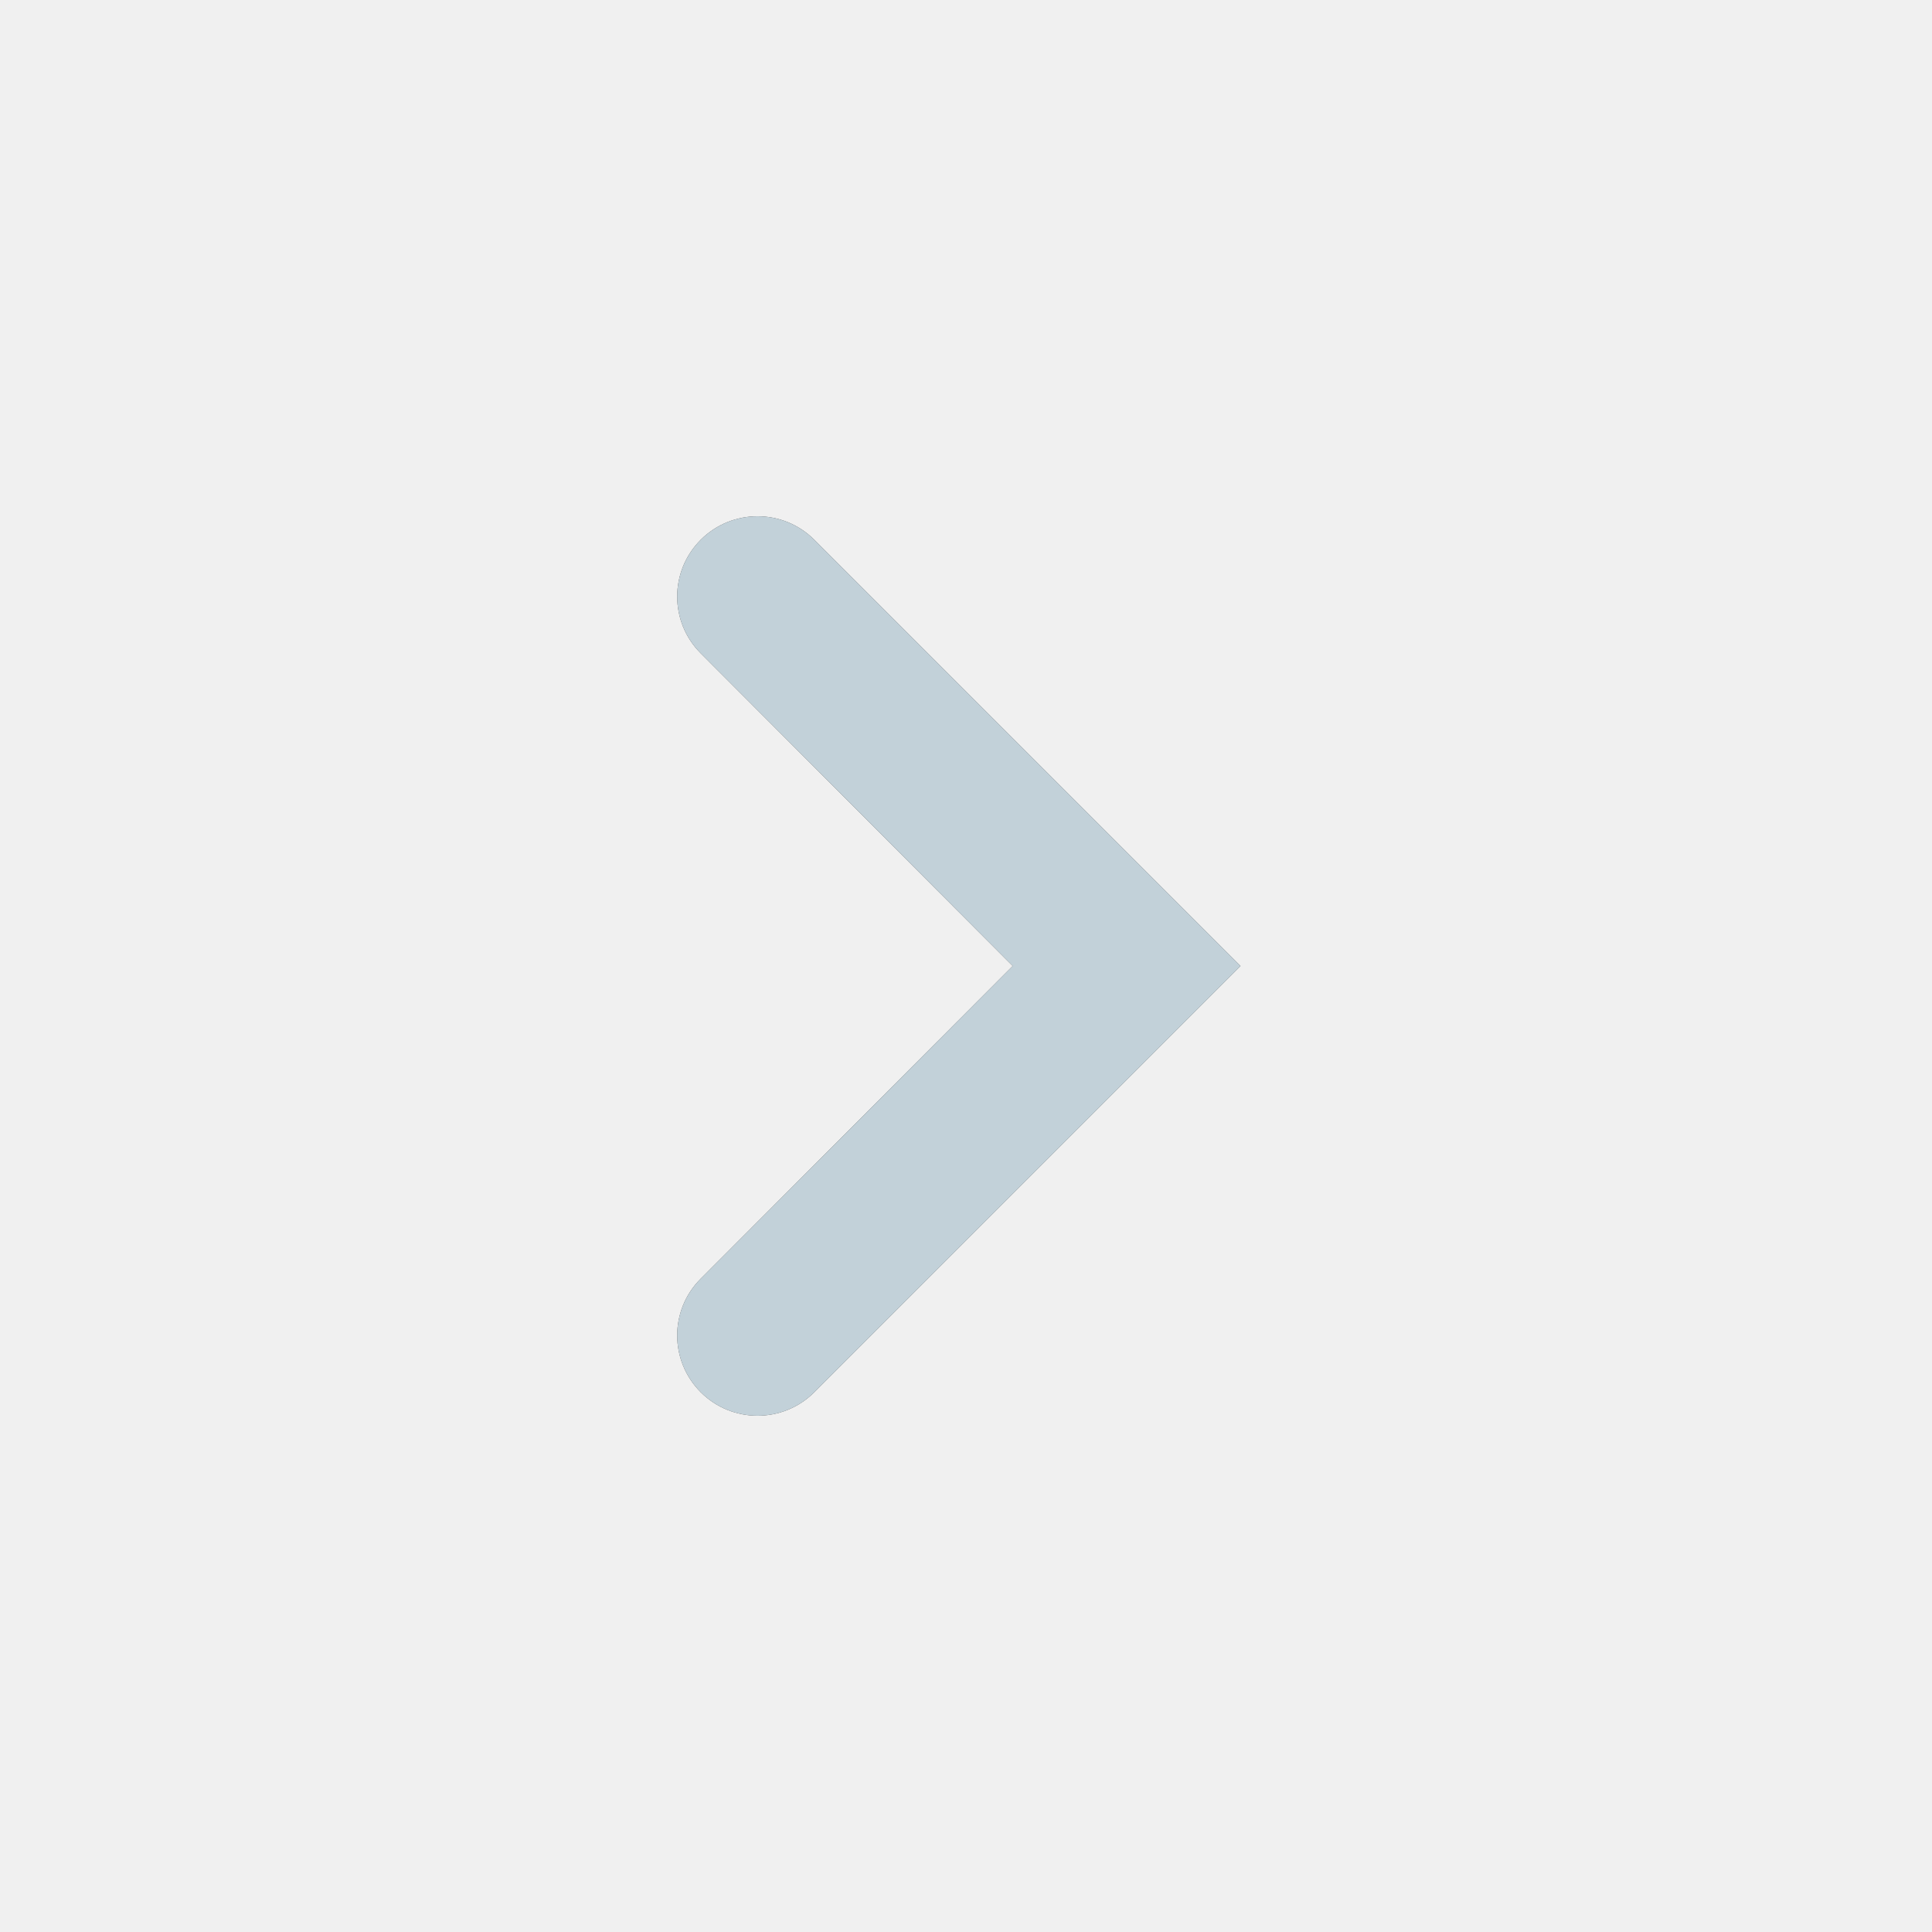
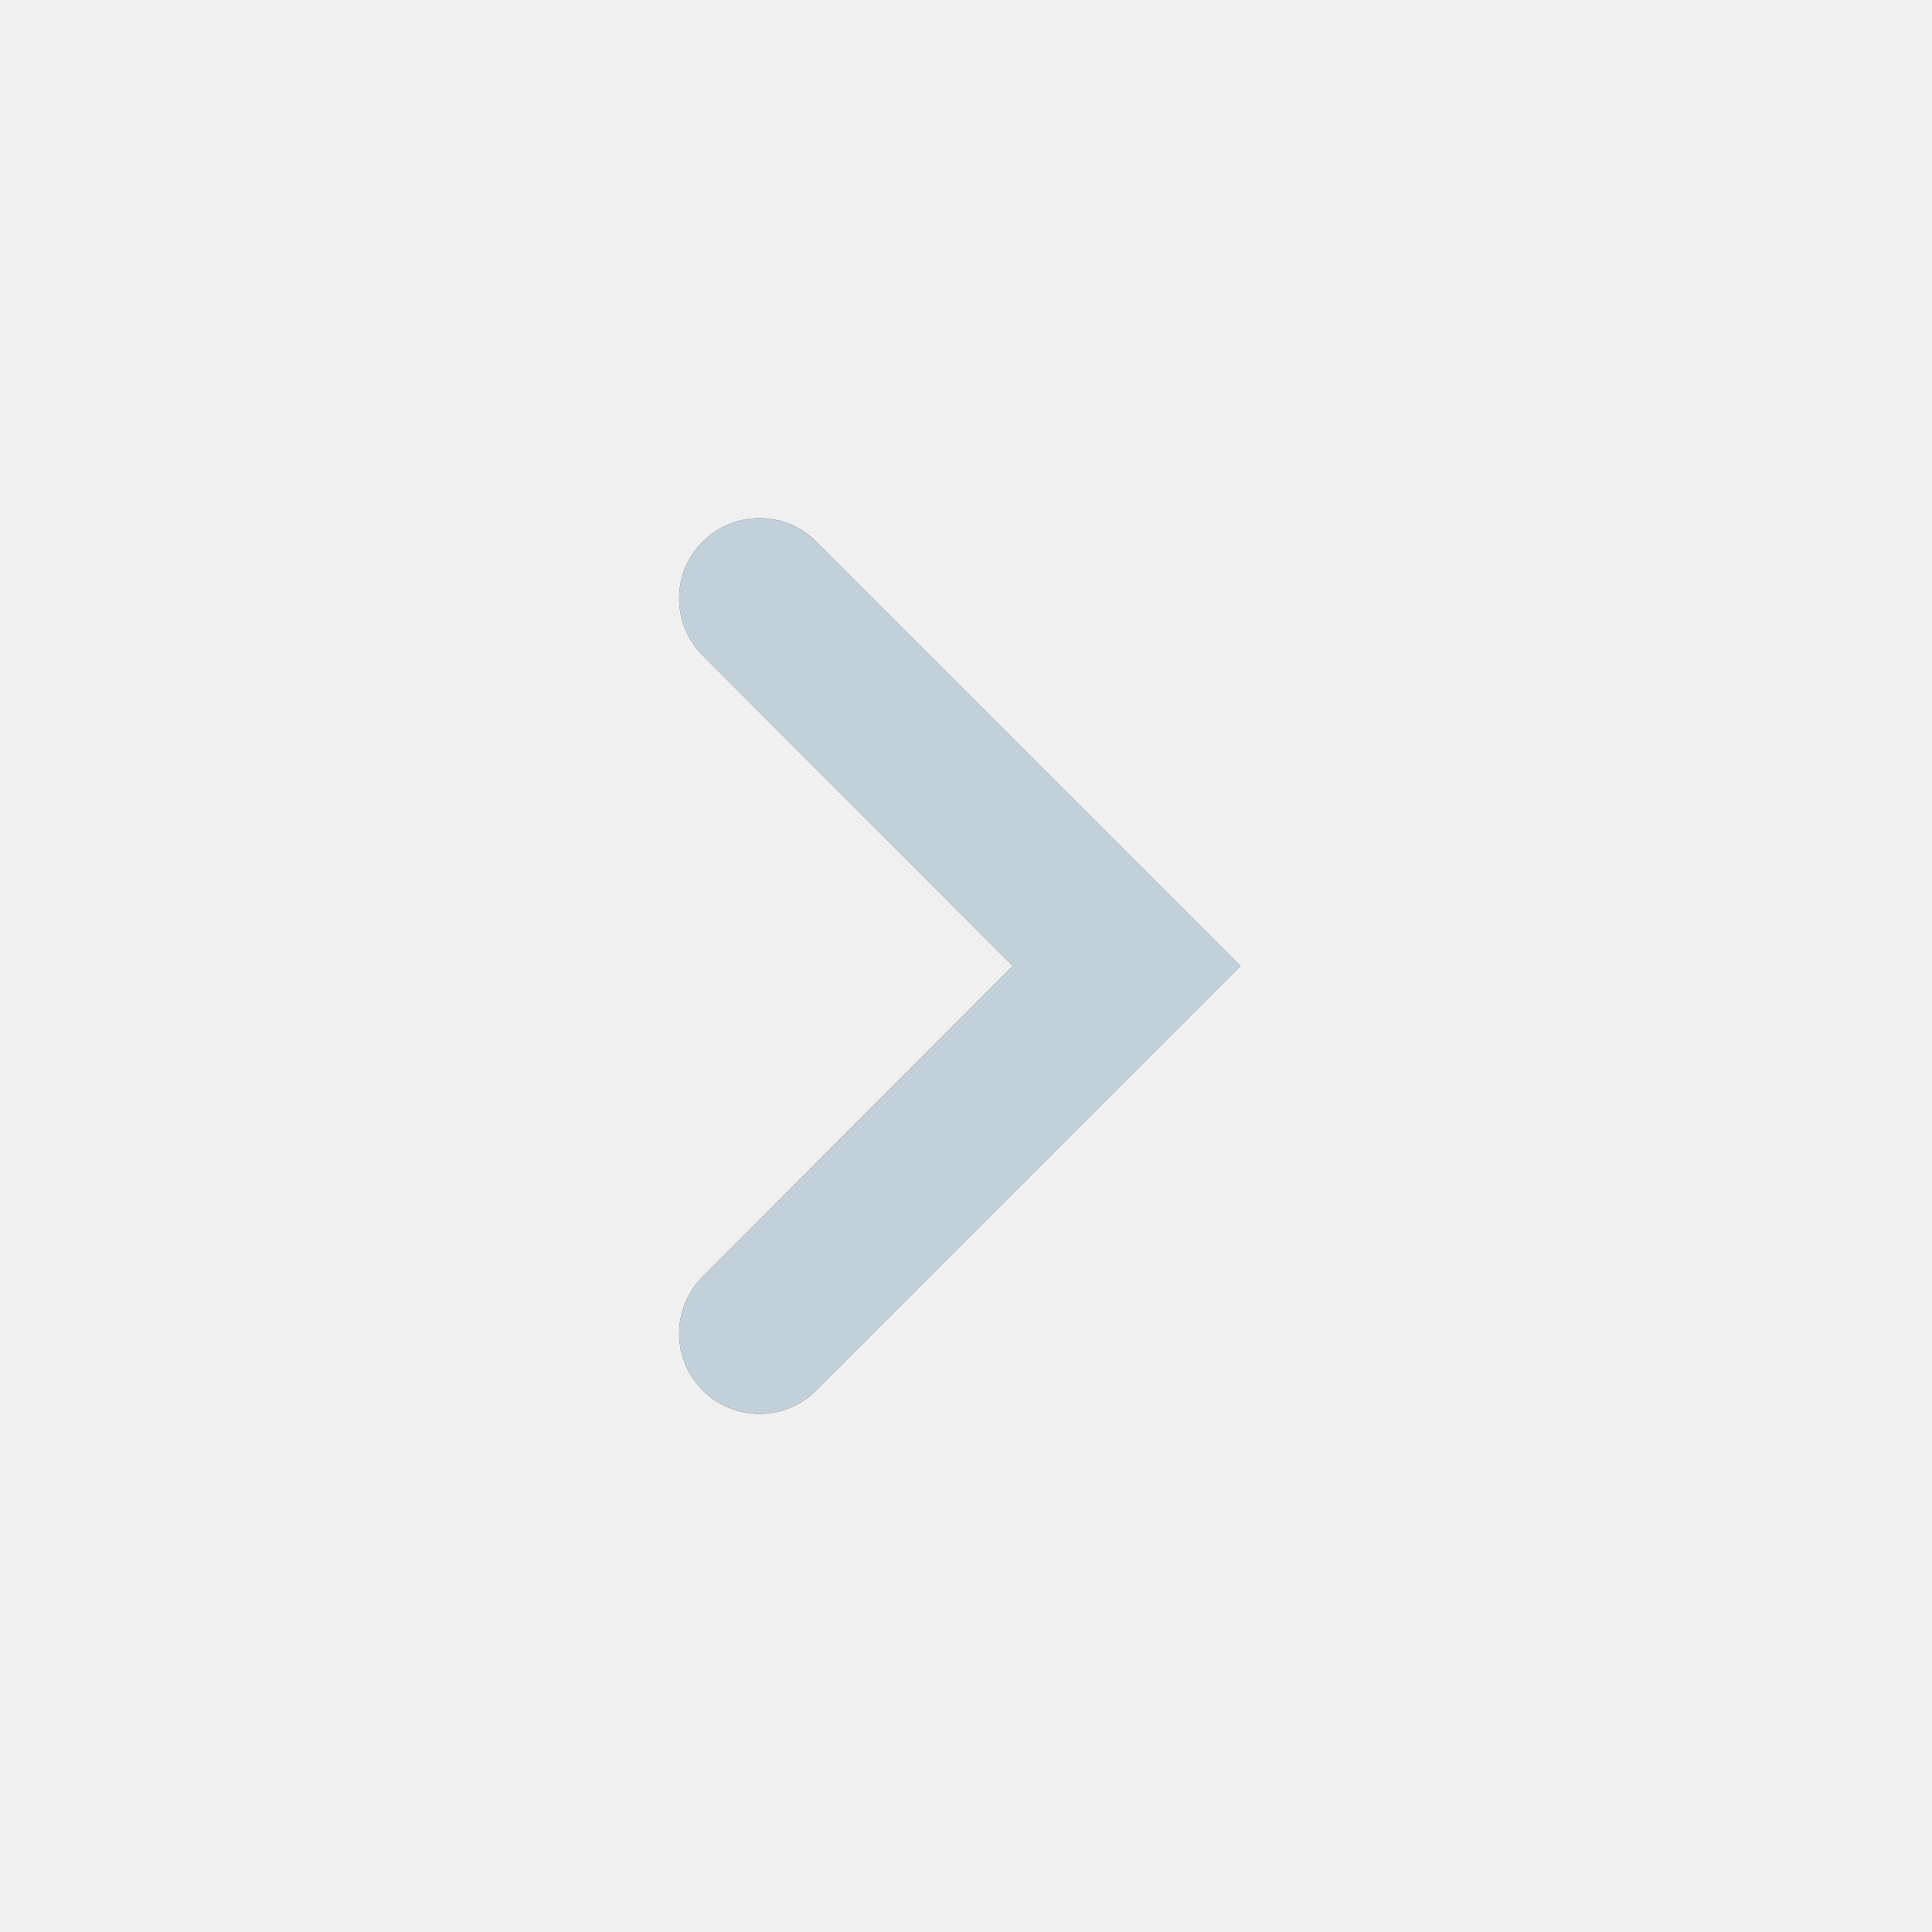
- <svg xmlns="http://www.w3.org/2000/svg" width="24" height="24" viewBox="0 0 24 24" fill="none">
-   <path fill-rule="evenodd" clip-rule="evenodd" d="M10.115 6.705C9.726 6.316 9.094 6.316 8.705 6.705C8.315 7.095 8.315 7.726 8.704 8.115L12.58 12L8.704 15.885C8.315 16.274 8.315 16.905 8.705 17.295C9.094 17.684 9.726 17.684 10.115 17.295L15.41 12L10.115 6.705Z" fill="black" fill-opacity="0.7" />
-   <mask id="mask0_0_5" style="mask-type:luminance" maskUnits="userSpaceOnUse" x="8" y="6" width="8" height="12">
-     <path fill-rule="evenodd" clip-rule="evenodd" d="M10.115 6.705C9.726 6.316 9.094 6.316 8.705 6.705C8.315 7.095 8.315 7.726 8.704 8.115L12.58 12L8.704 15.885C8.315 16.274 8.315 16.905 8.705 17.295C9.094 17.684 9.726 17.684 10.115 17.295L15.41 12L10.115 6.705Z" fill="white" />
+ <svg xmlns="http://www.w3.org/2000/svg" width="24" height="24" fill="none">
+   <path fill="#000" fill-opacity=".7" fill-rule="evenodd" d="M10.115 6.705a.998.998 0 0 0-1.411 1.41L12.58 12l-3.876 3.885a.998.998 0 0 0 1.411 1.41L15.41 12l-5.295-5.295Z" clip-rule="evenodd" />
+   <mask id="a" width="8" height="12" x="8" y="6" maskUnits="userSpaceOnUse" style="mask-type:luminance">
+     <path fill="#fff" fill-rule="evenodd" d="M10.115 6.705a.998.998 0 0 0-1.411 1.41L12.58 12l-3.876 3.885a.998.998 0 0 0 1.411 1.41L15.41 12l-5.295-5.295Z" clip-rule="evenodd" />
  </mask>
-   <g mask="url(#mask0_0_5)">
-     <rect width="24" height="24" fill="#C2D1D9" />
+   <g mask="url(#a)">
+     <path fill="#C2D1D9" d="M0 0h24v24H0z" />
  </g>
</svg>
